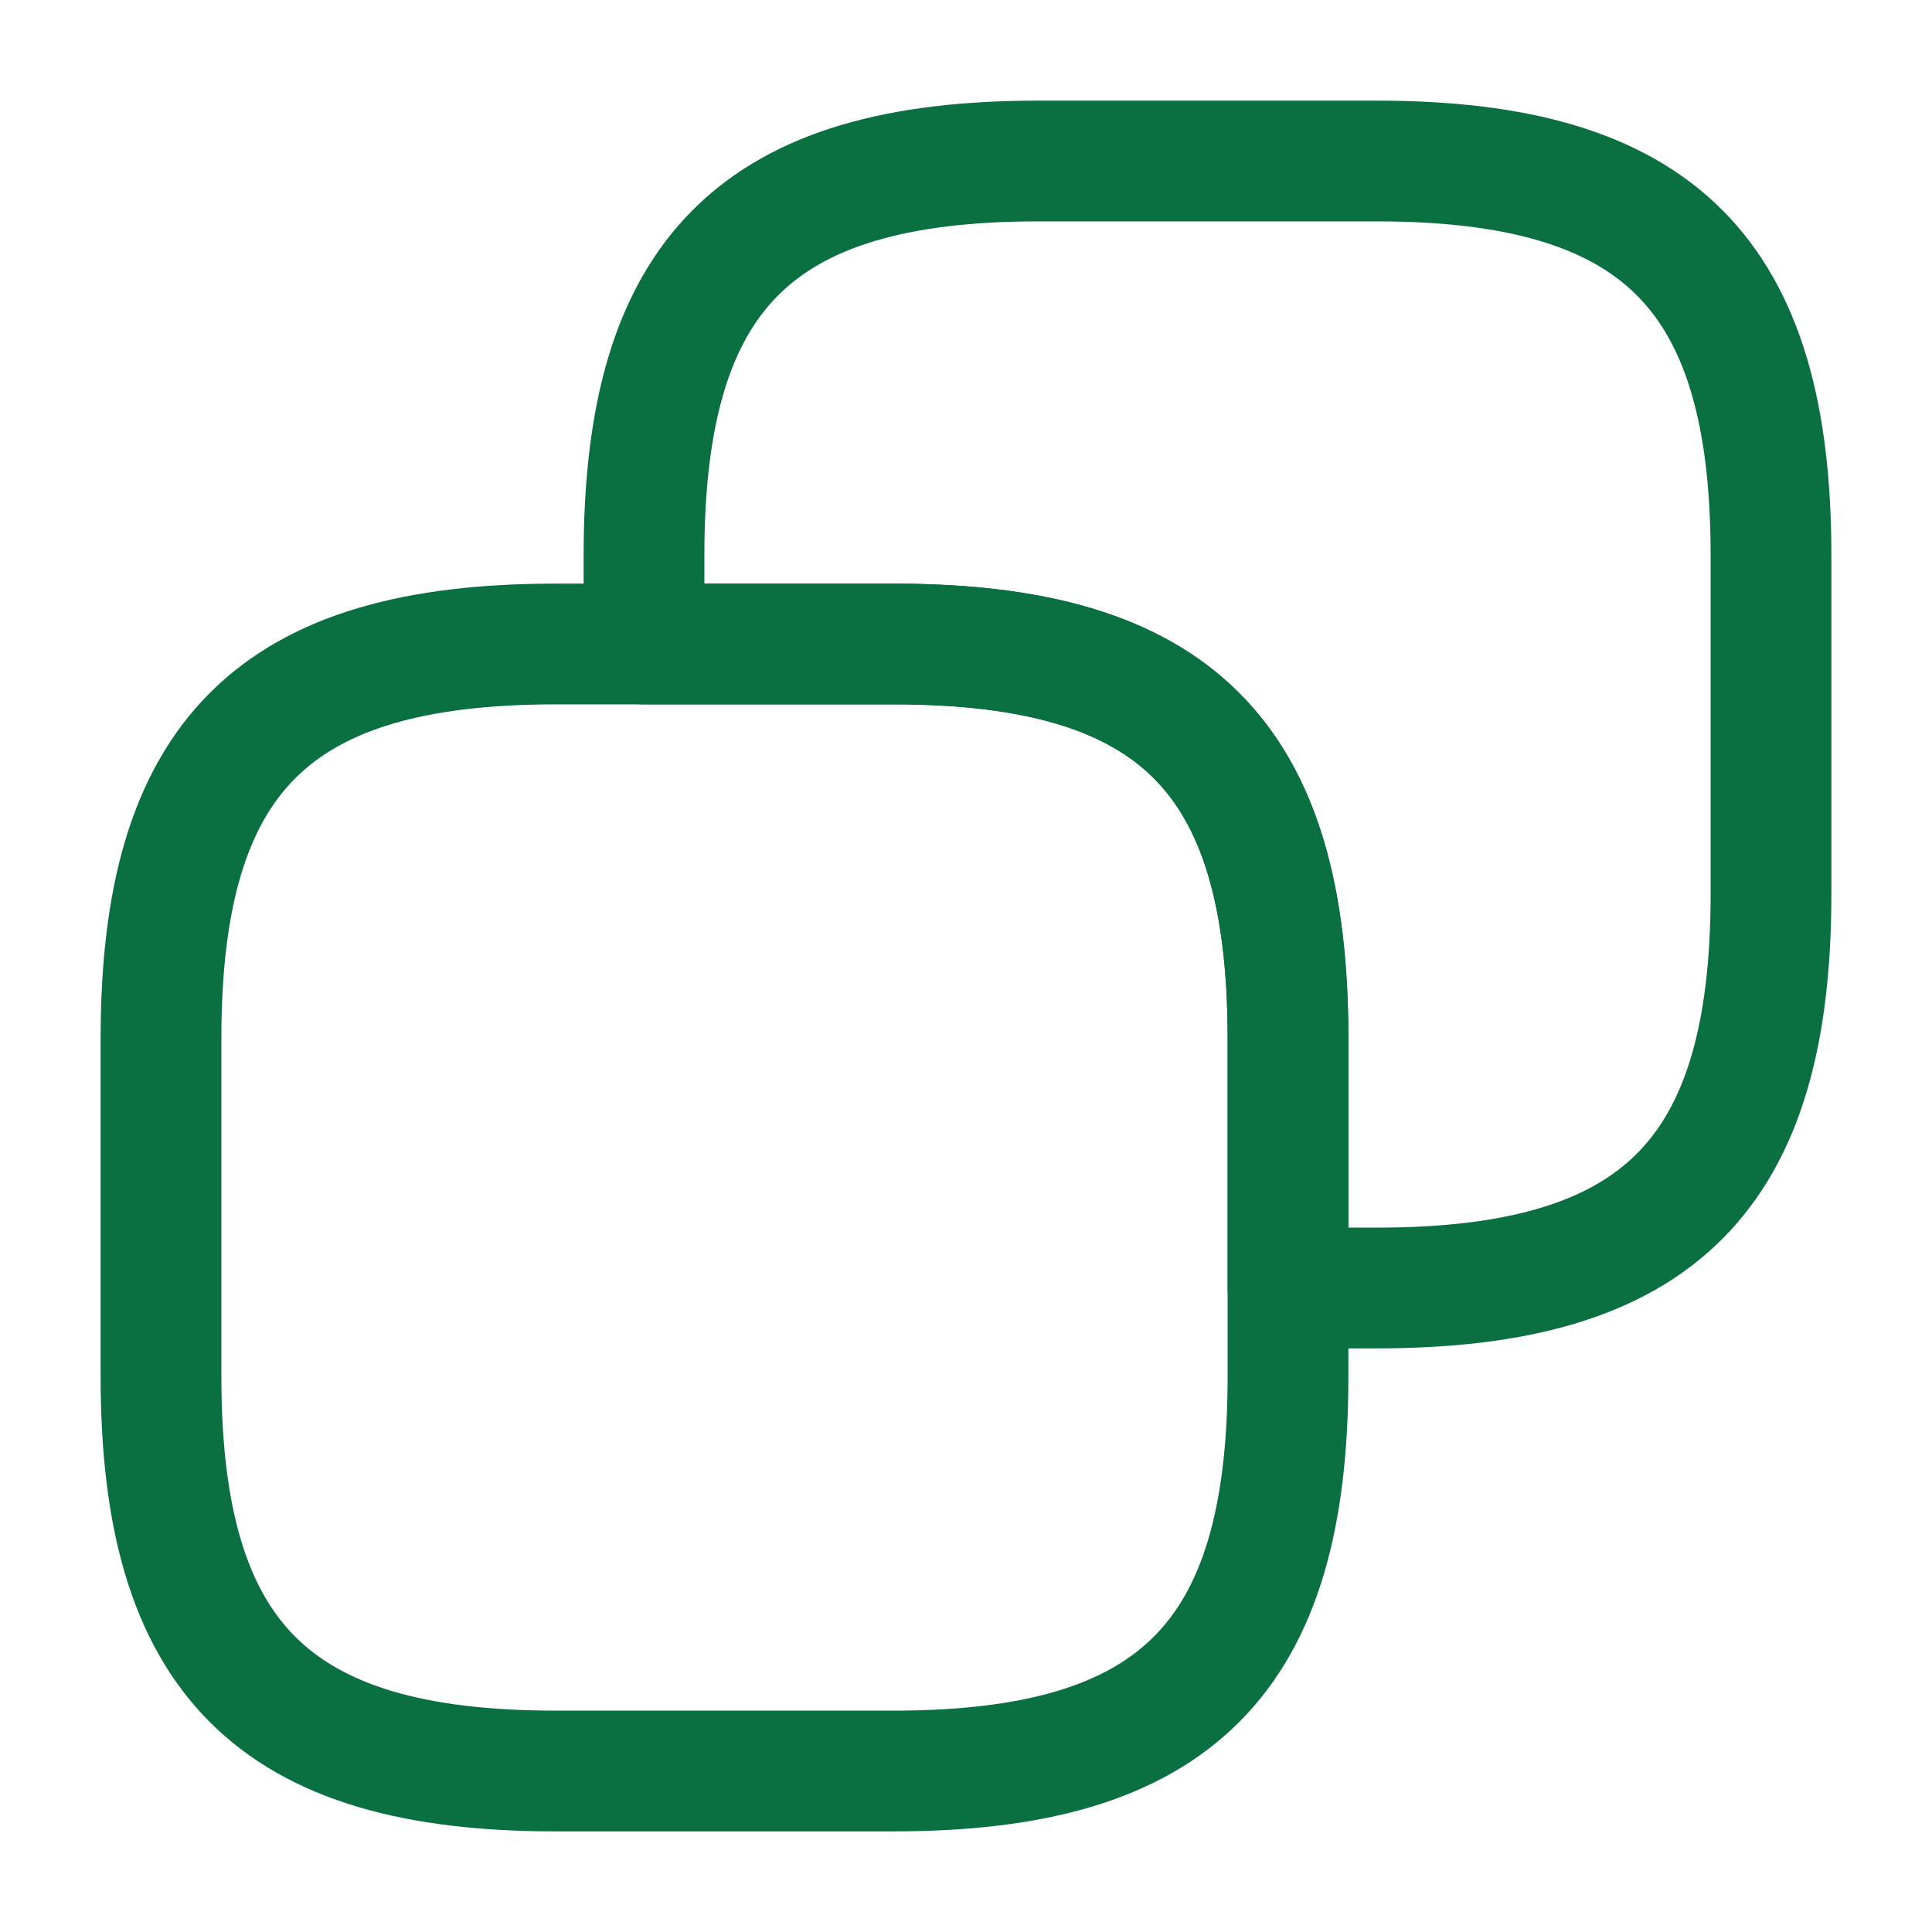
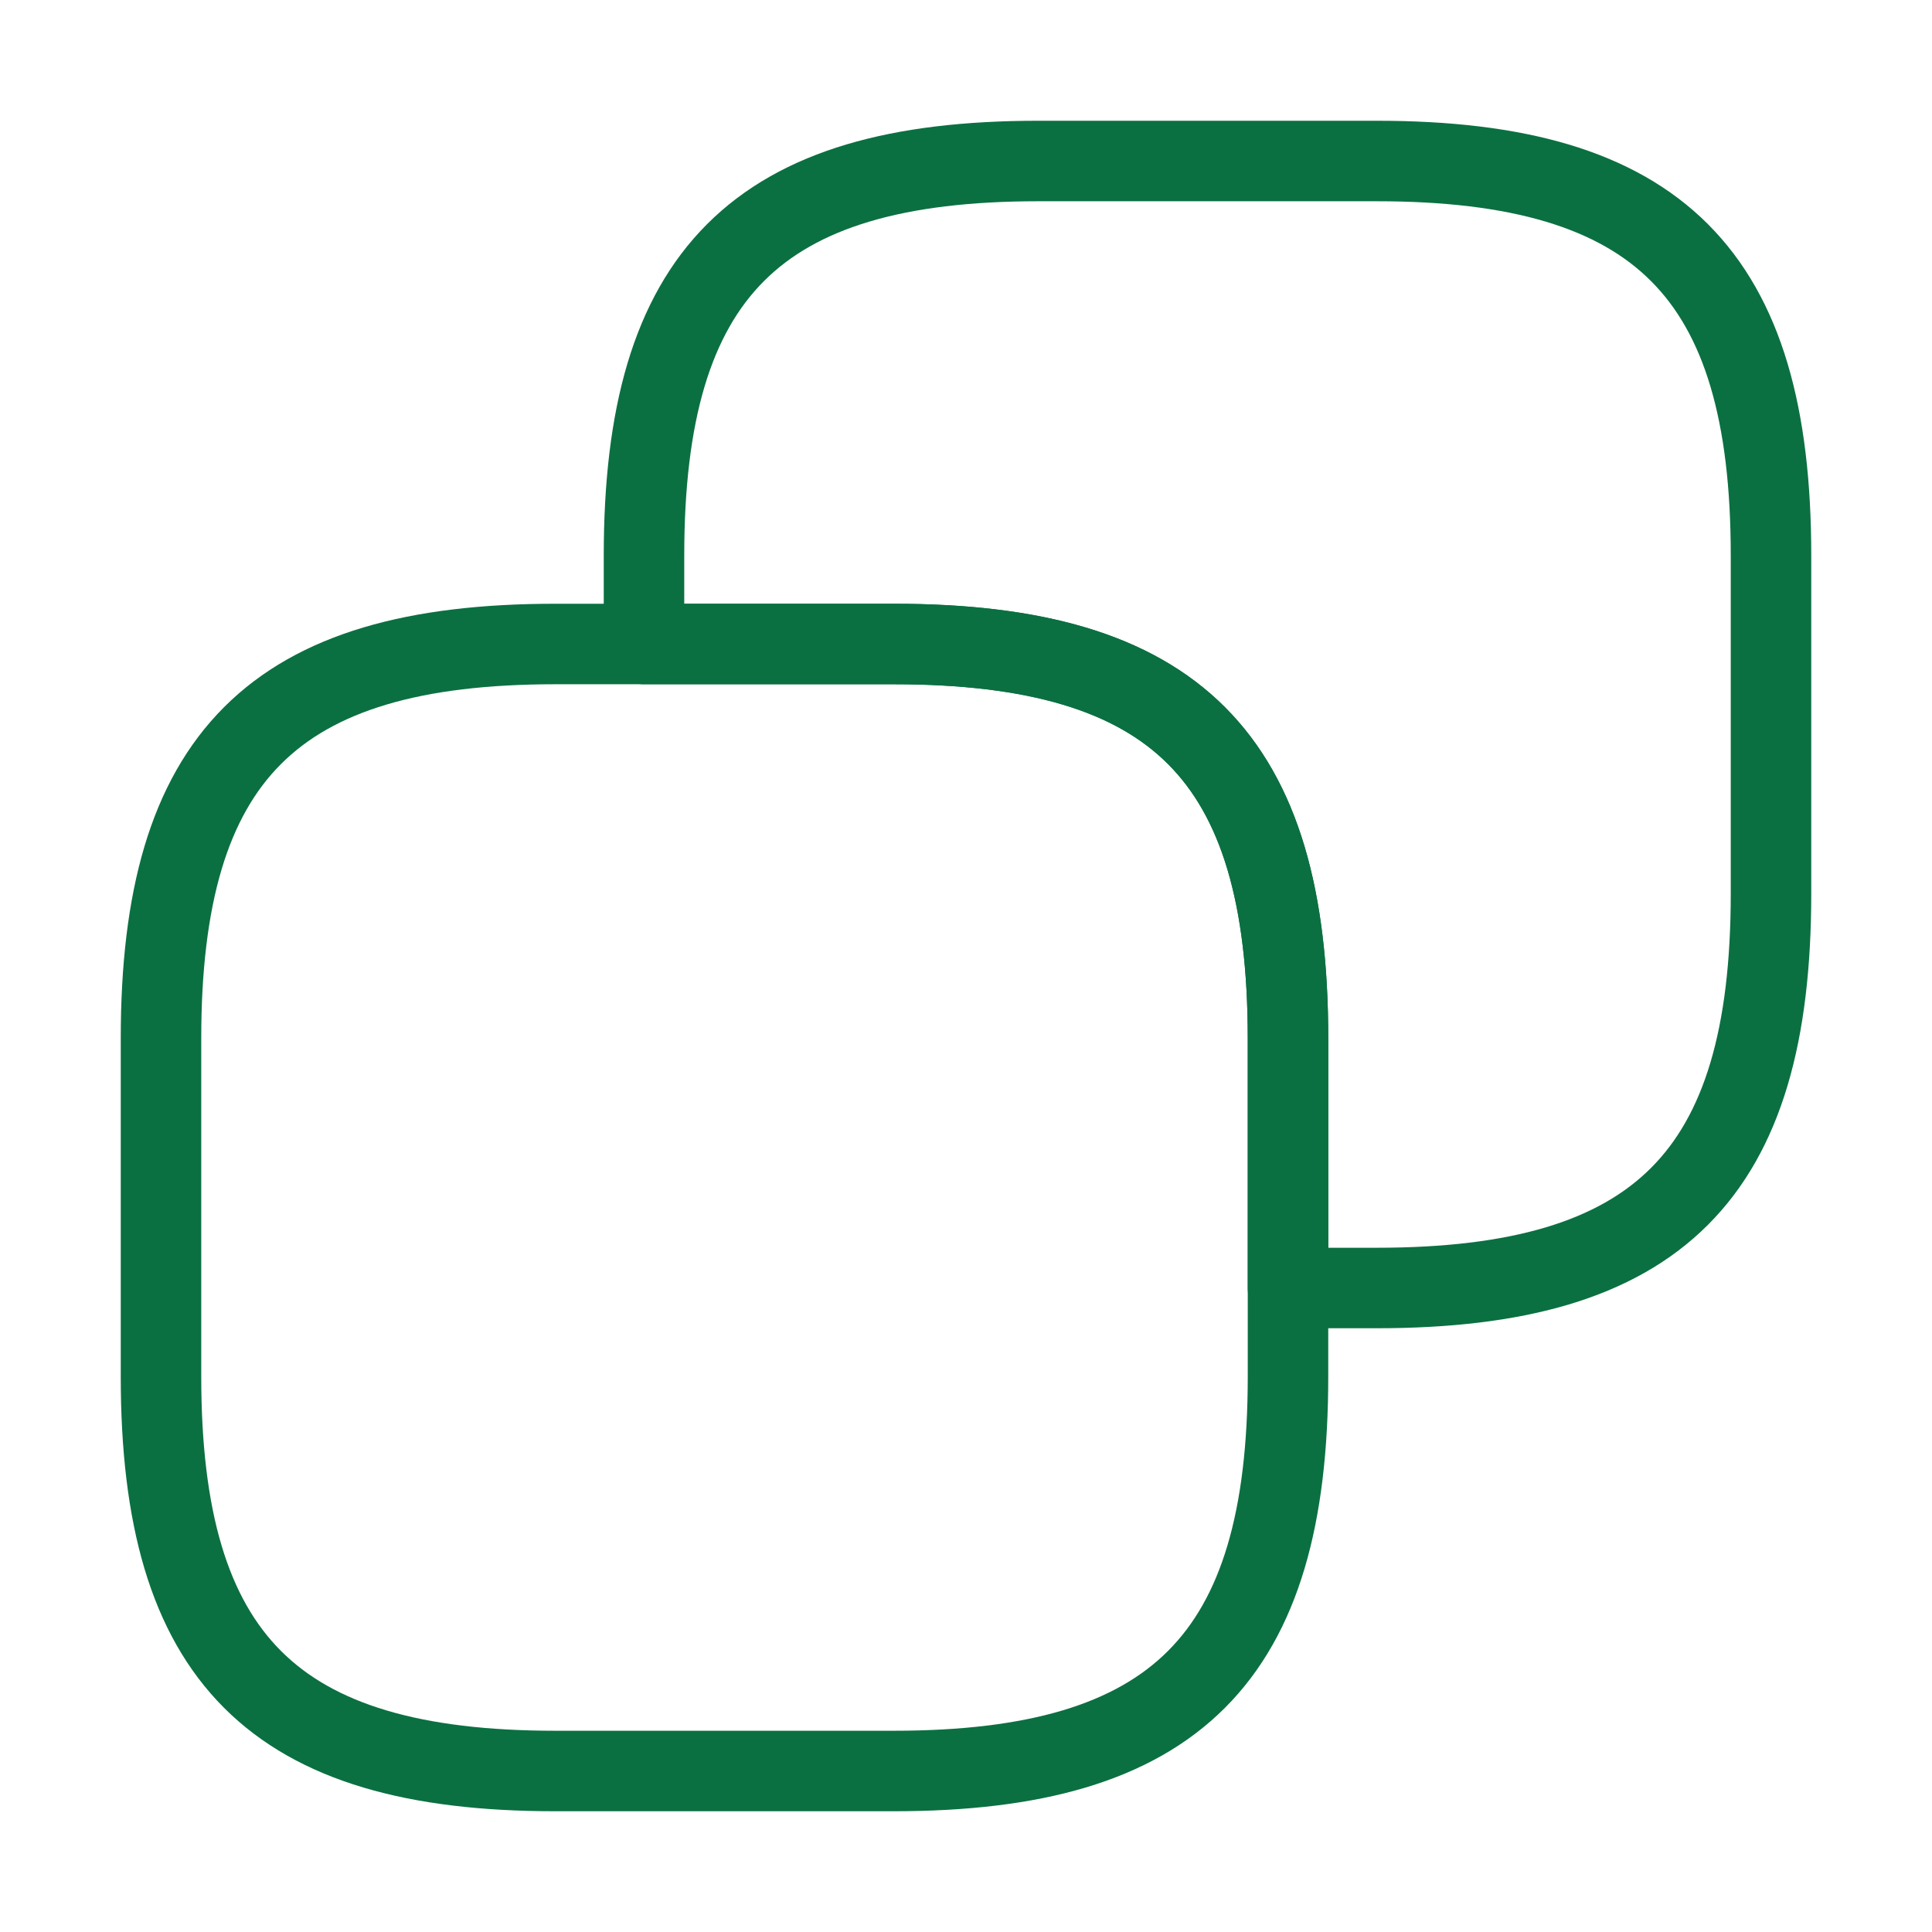
<svg xmlns="http://www.w3.org/2000/svg" width="24" height="24" viewBox="0 0 24 24" fill="none">
-   <path d="M16 12.9V17.1C16 20.6 14.6 22 11.1 22H6.9C3.4 22 2 20.6 2 17.1V12.9C2 9.4 3.4 8 6.9 8H11.1C14.6 8 16 9.4 16 12.9Z" stroke="#0B7041" stroke-width="1.5" stroke-linecap="round" stroke-linejoin="round" />
-   <path d="M22 6.9V11.1C22 14.6 20.6 16 17.1 16H16V12.9C16 9.4 14.6 8 11.1 8H8V6.9C8 3.4 9.4 2 12.9 2H17.1C20.6 2 22 3.4 22 6.9Z" stroke="#0B7041" stroke-width="1.5" stroke-linecap="round" stroke-linejoin="round" />
+   <path d="M16 12.9V17.1C16 20.6 14.6 22 11.1 22H6.9C3.4 22 2 20.6 2 17.1V12.9C2 9.4 3.4 8 6.9 8H11.1C14.6 8 16 9.4 16 12.9Z" stroke="#0B7041" strokeWidth="1.5" stroke-linecap="round" stroke-linejoin="round" />
+   <path d="M22 6.9V11.1C22 14.6 20.6 16 17.1 16H16V12.9C16 9.4 14.6 8 11.1 8H8V6.9C8 3.4 9.4 2 12.9 2H17.1C20.6 2 22 3.4 22 6.9Z" stroke="#0B7041" strokeWidth="1.5" stroke-linecap="round" stroke-linejoin="round" />
</svg>
